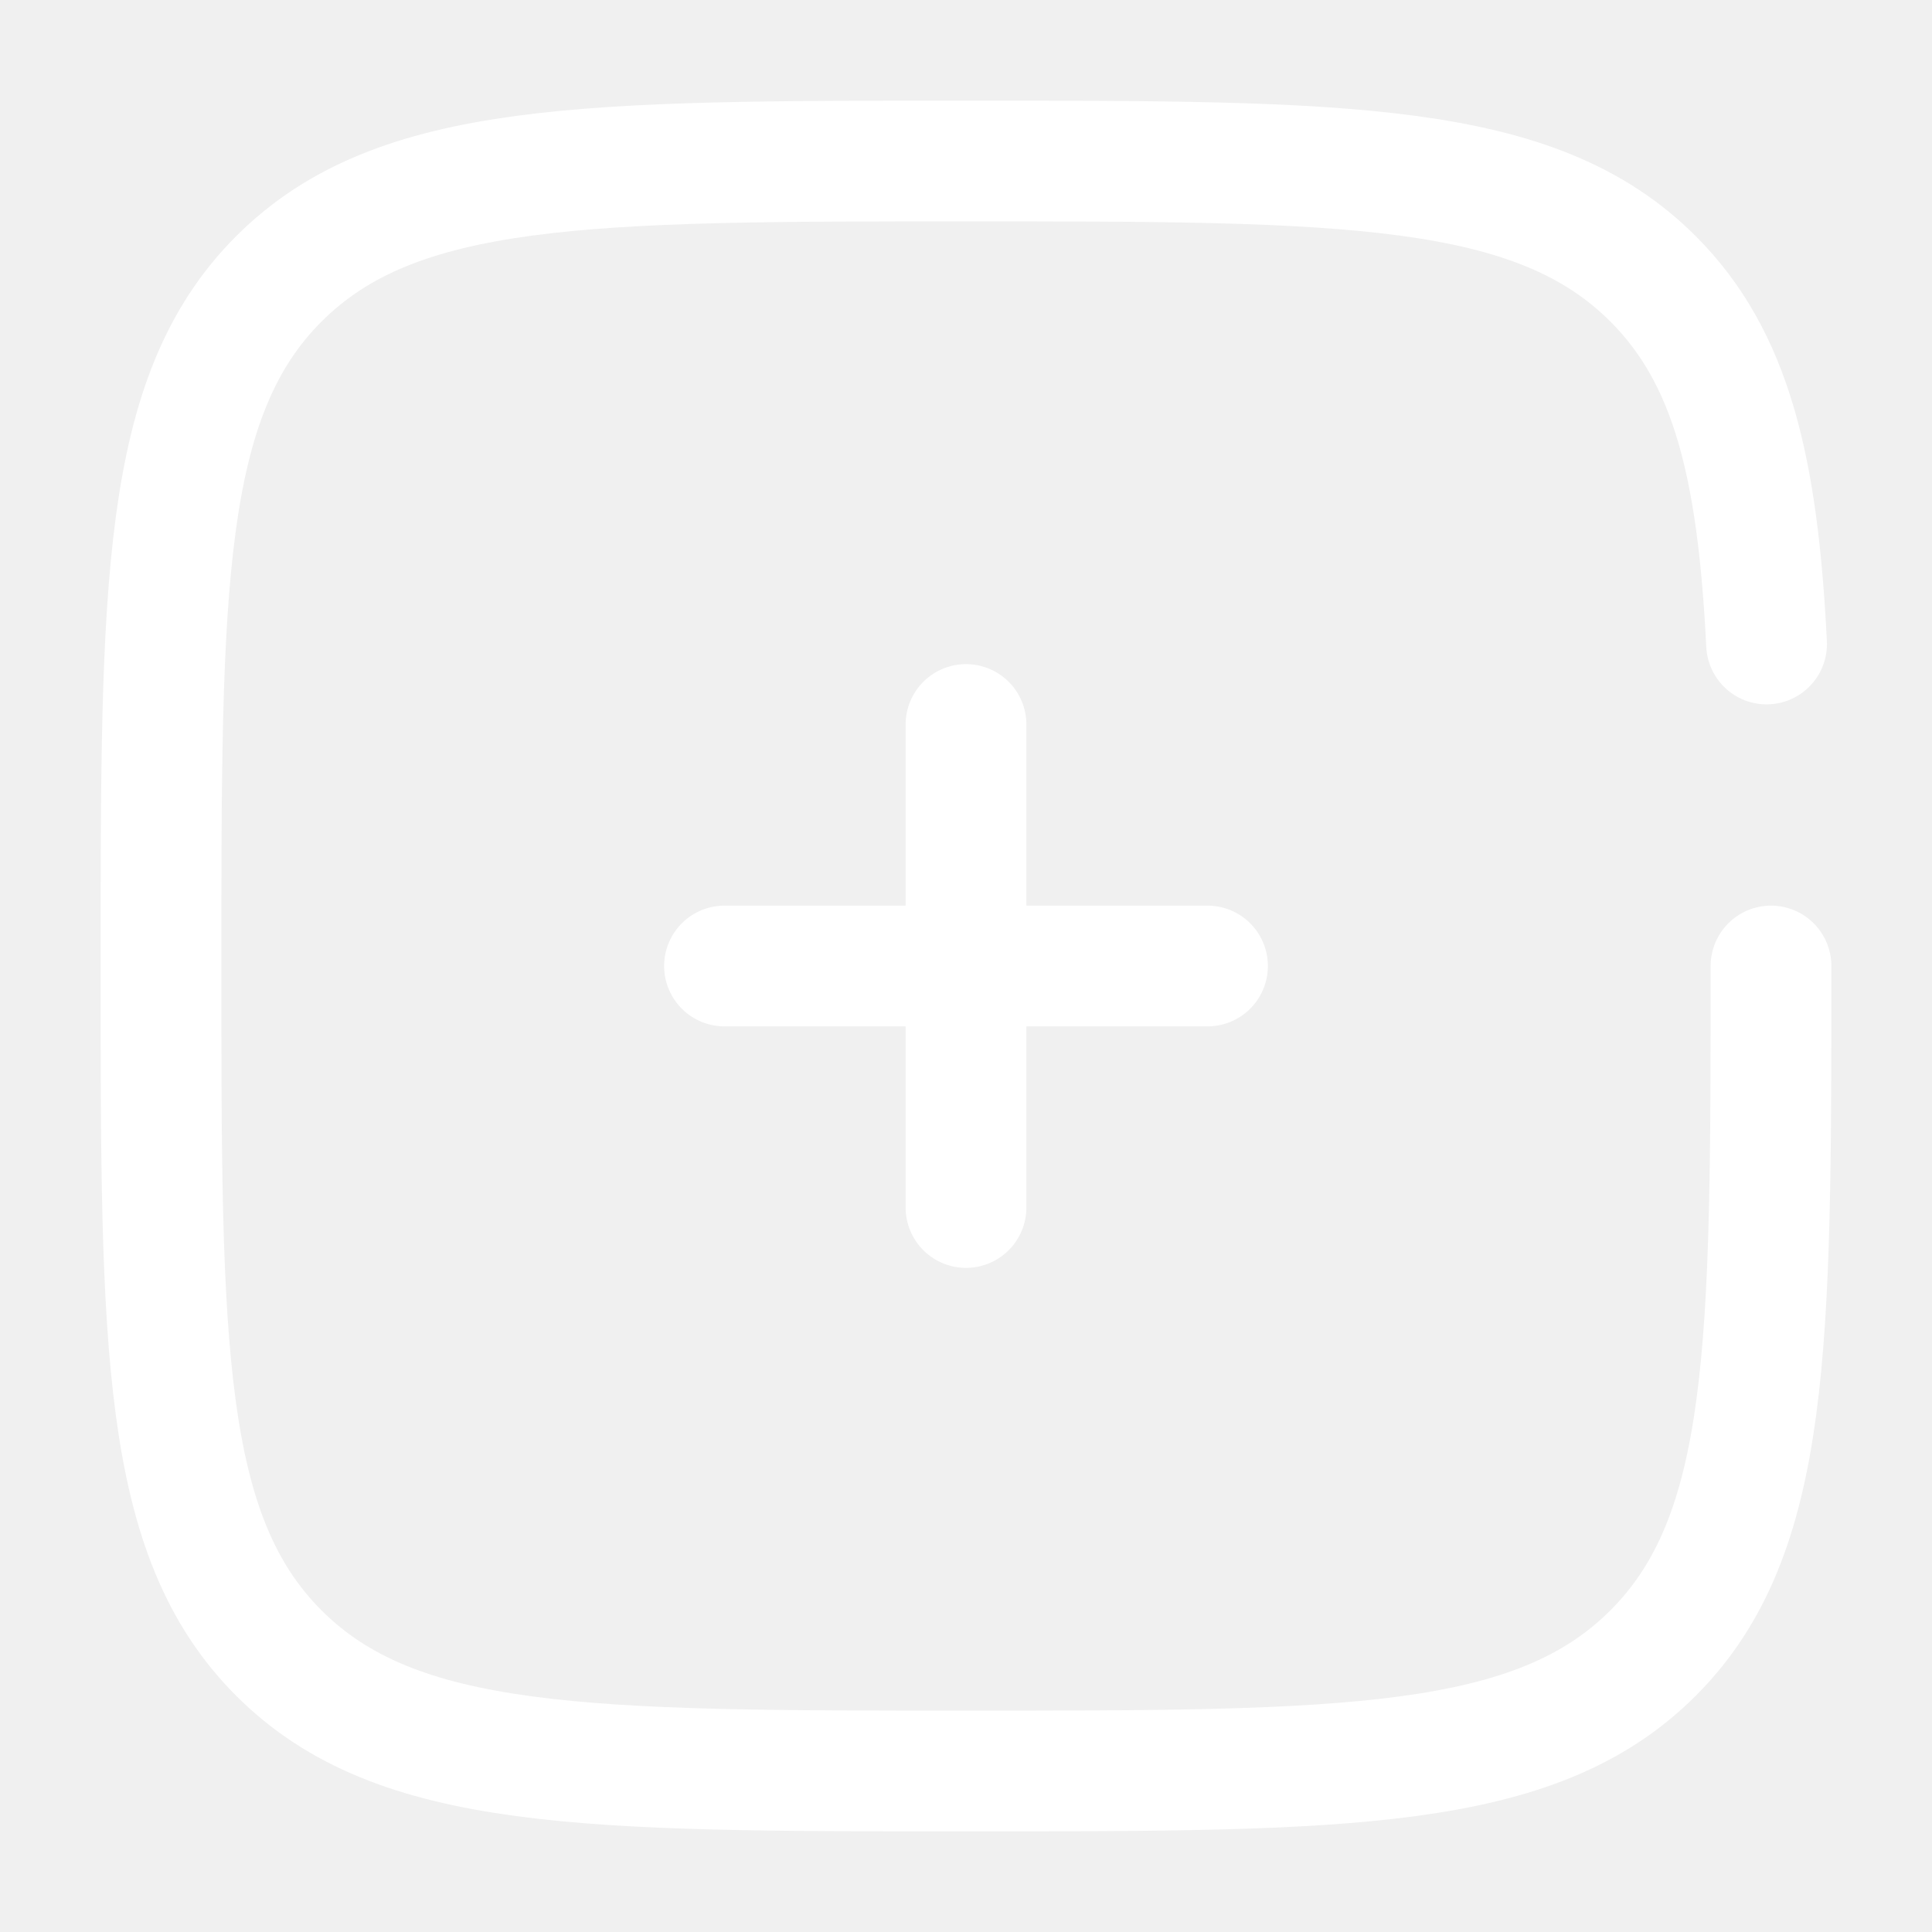
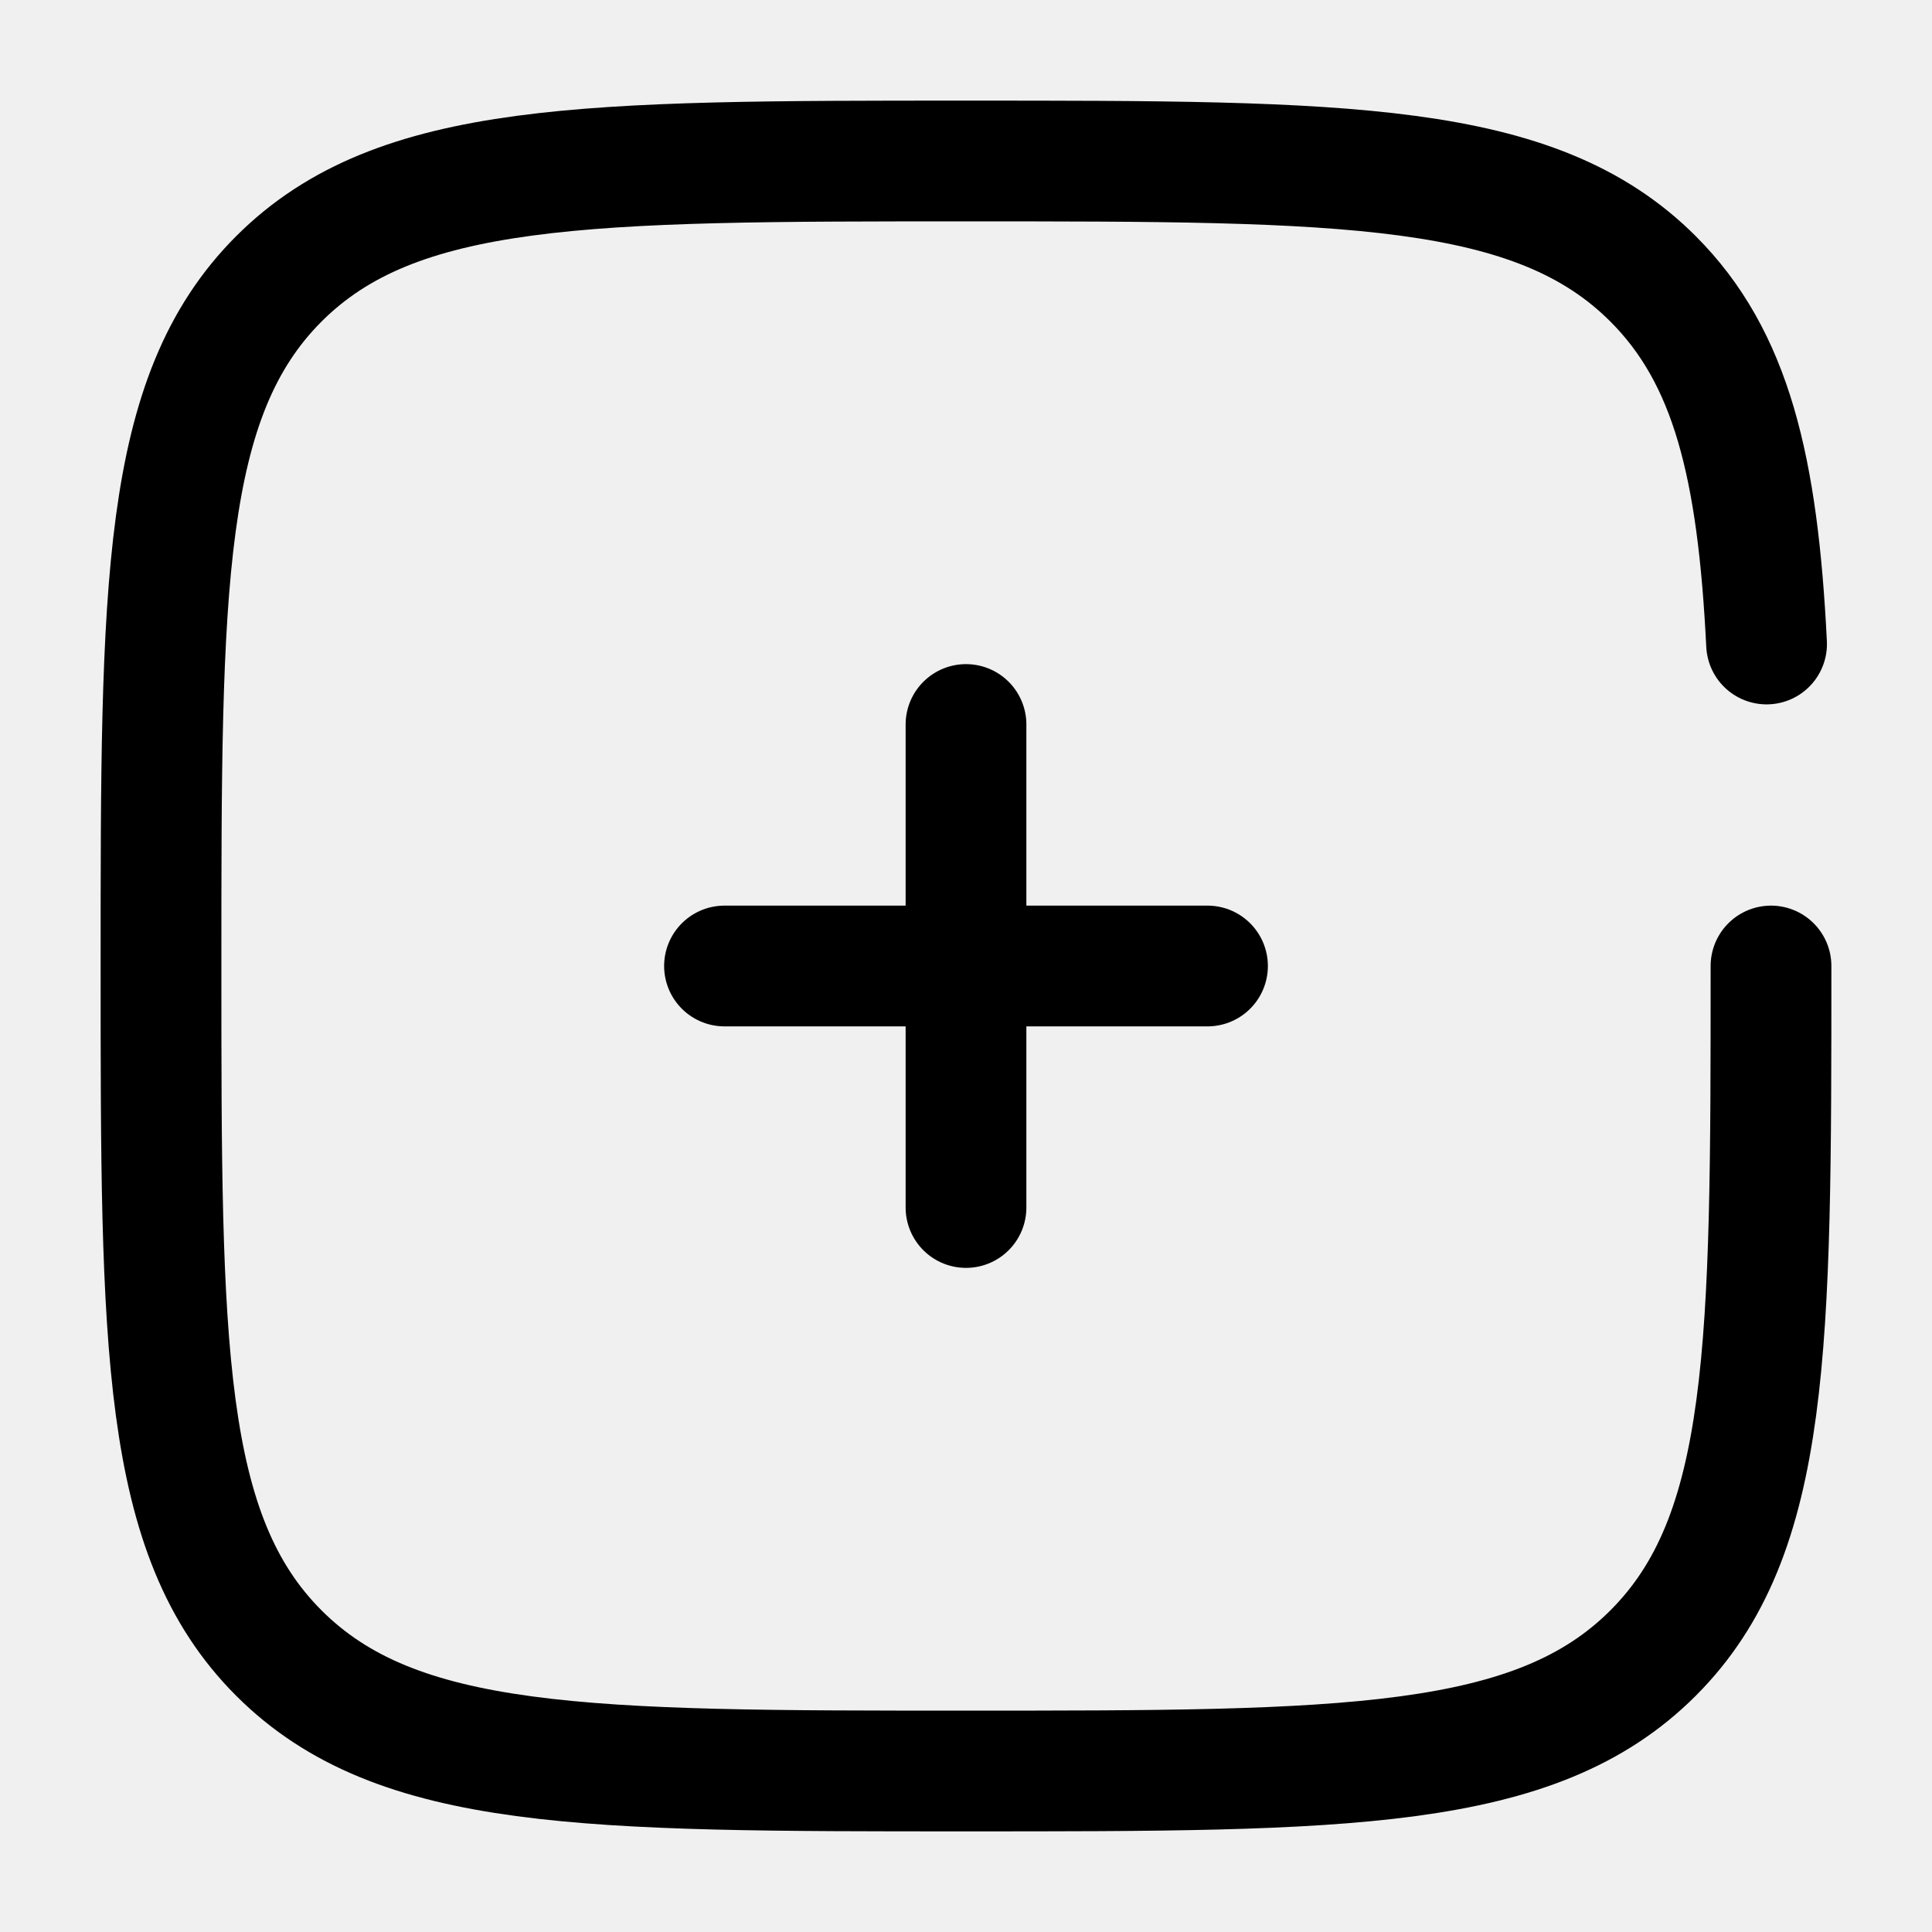
<svg xmlns="http://www.w3.org/2000/svg" width="24" height="24" viewBox="0 0 24 24" fill="none">
-   <path d="M15 12L12 12M12 12L9 12M12 12L12 9M12 12L12 15" stroke="#FFFFFF" stroke-width="1.5" stroke-linecap="round" />
-   <path d="M22 12C22 16.714 22 19.071 20.535 20.535C19.071 22 16.714 22 12 22C7.286 22 4.929 22 3.464 20.535C2 19.071 2 16.714 2 12C2 7.286 2 4.929 3.464 3.464C4.929 2 7.286 2 12 2C16.714 2 19.071 2 20.535 3.464C21.509 4.438 21.836 5.807 21.945 8" stroke="#FFFFFF" stroke-width="1.5" stroke-linecap="round" />
+   <path d="M15 12L12 12M12 12L9 12M12 12L12 9M12 12L12 15" stroke="currentColor" stroke-width="1.5" stroke-linecap="round" />
+   <path d="M22 12C22 16.714 22 19.071 20.535 20.535C19.071 22 16.714 22 12 22C7.286 22 4.929 22 3.464 20.535C2 19.071 2 16.714 2 12C2 7.286 2 4.929 3.464 3.464C4.929 2 7.286 2 12 2C16.714 2 19.071 2 20.535 3.464C21.509 4.438 21.836 5.807 21.945 8" stroke="currentColor" stroke-width="1.5" stroke-linecap="round" />
</svg>
